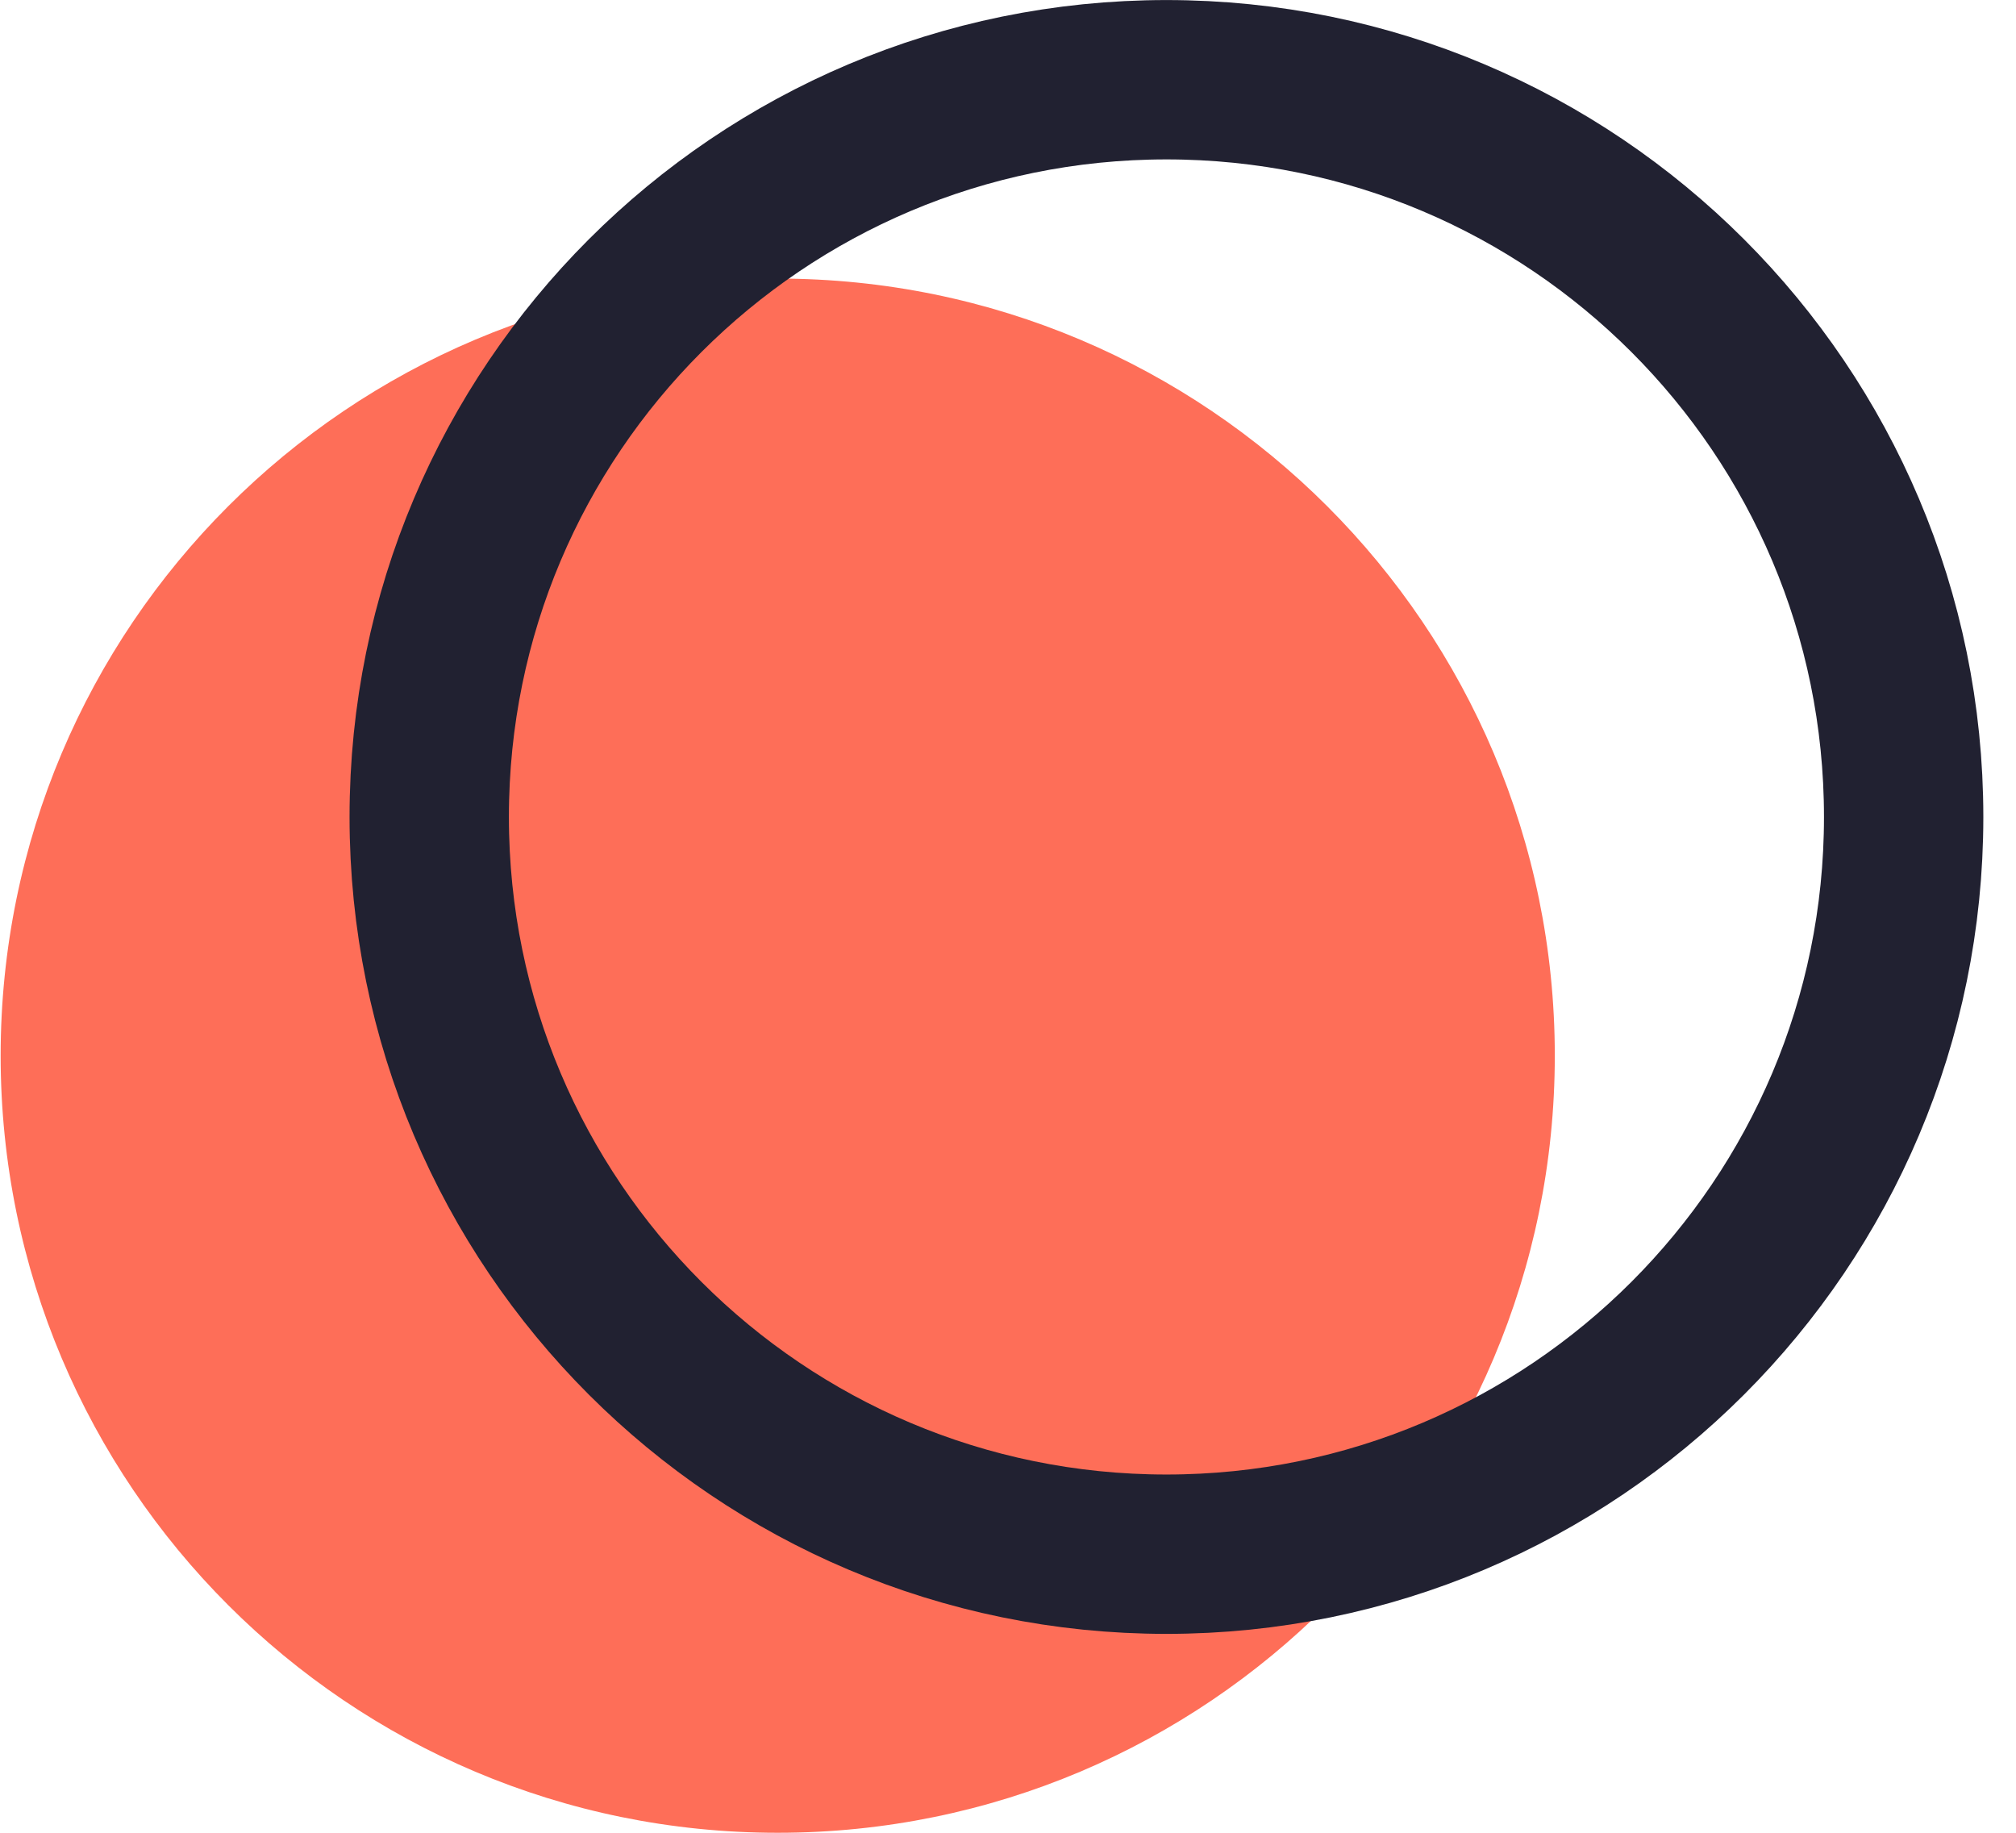
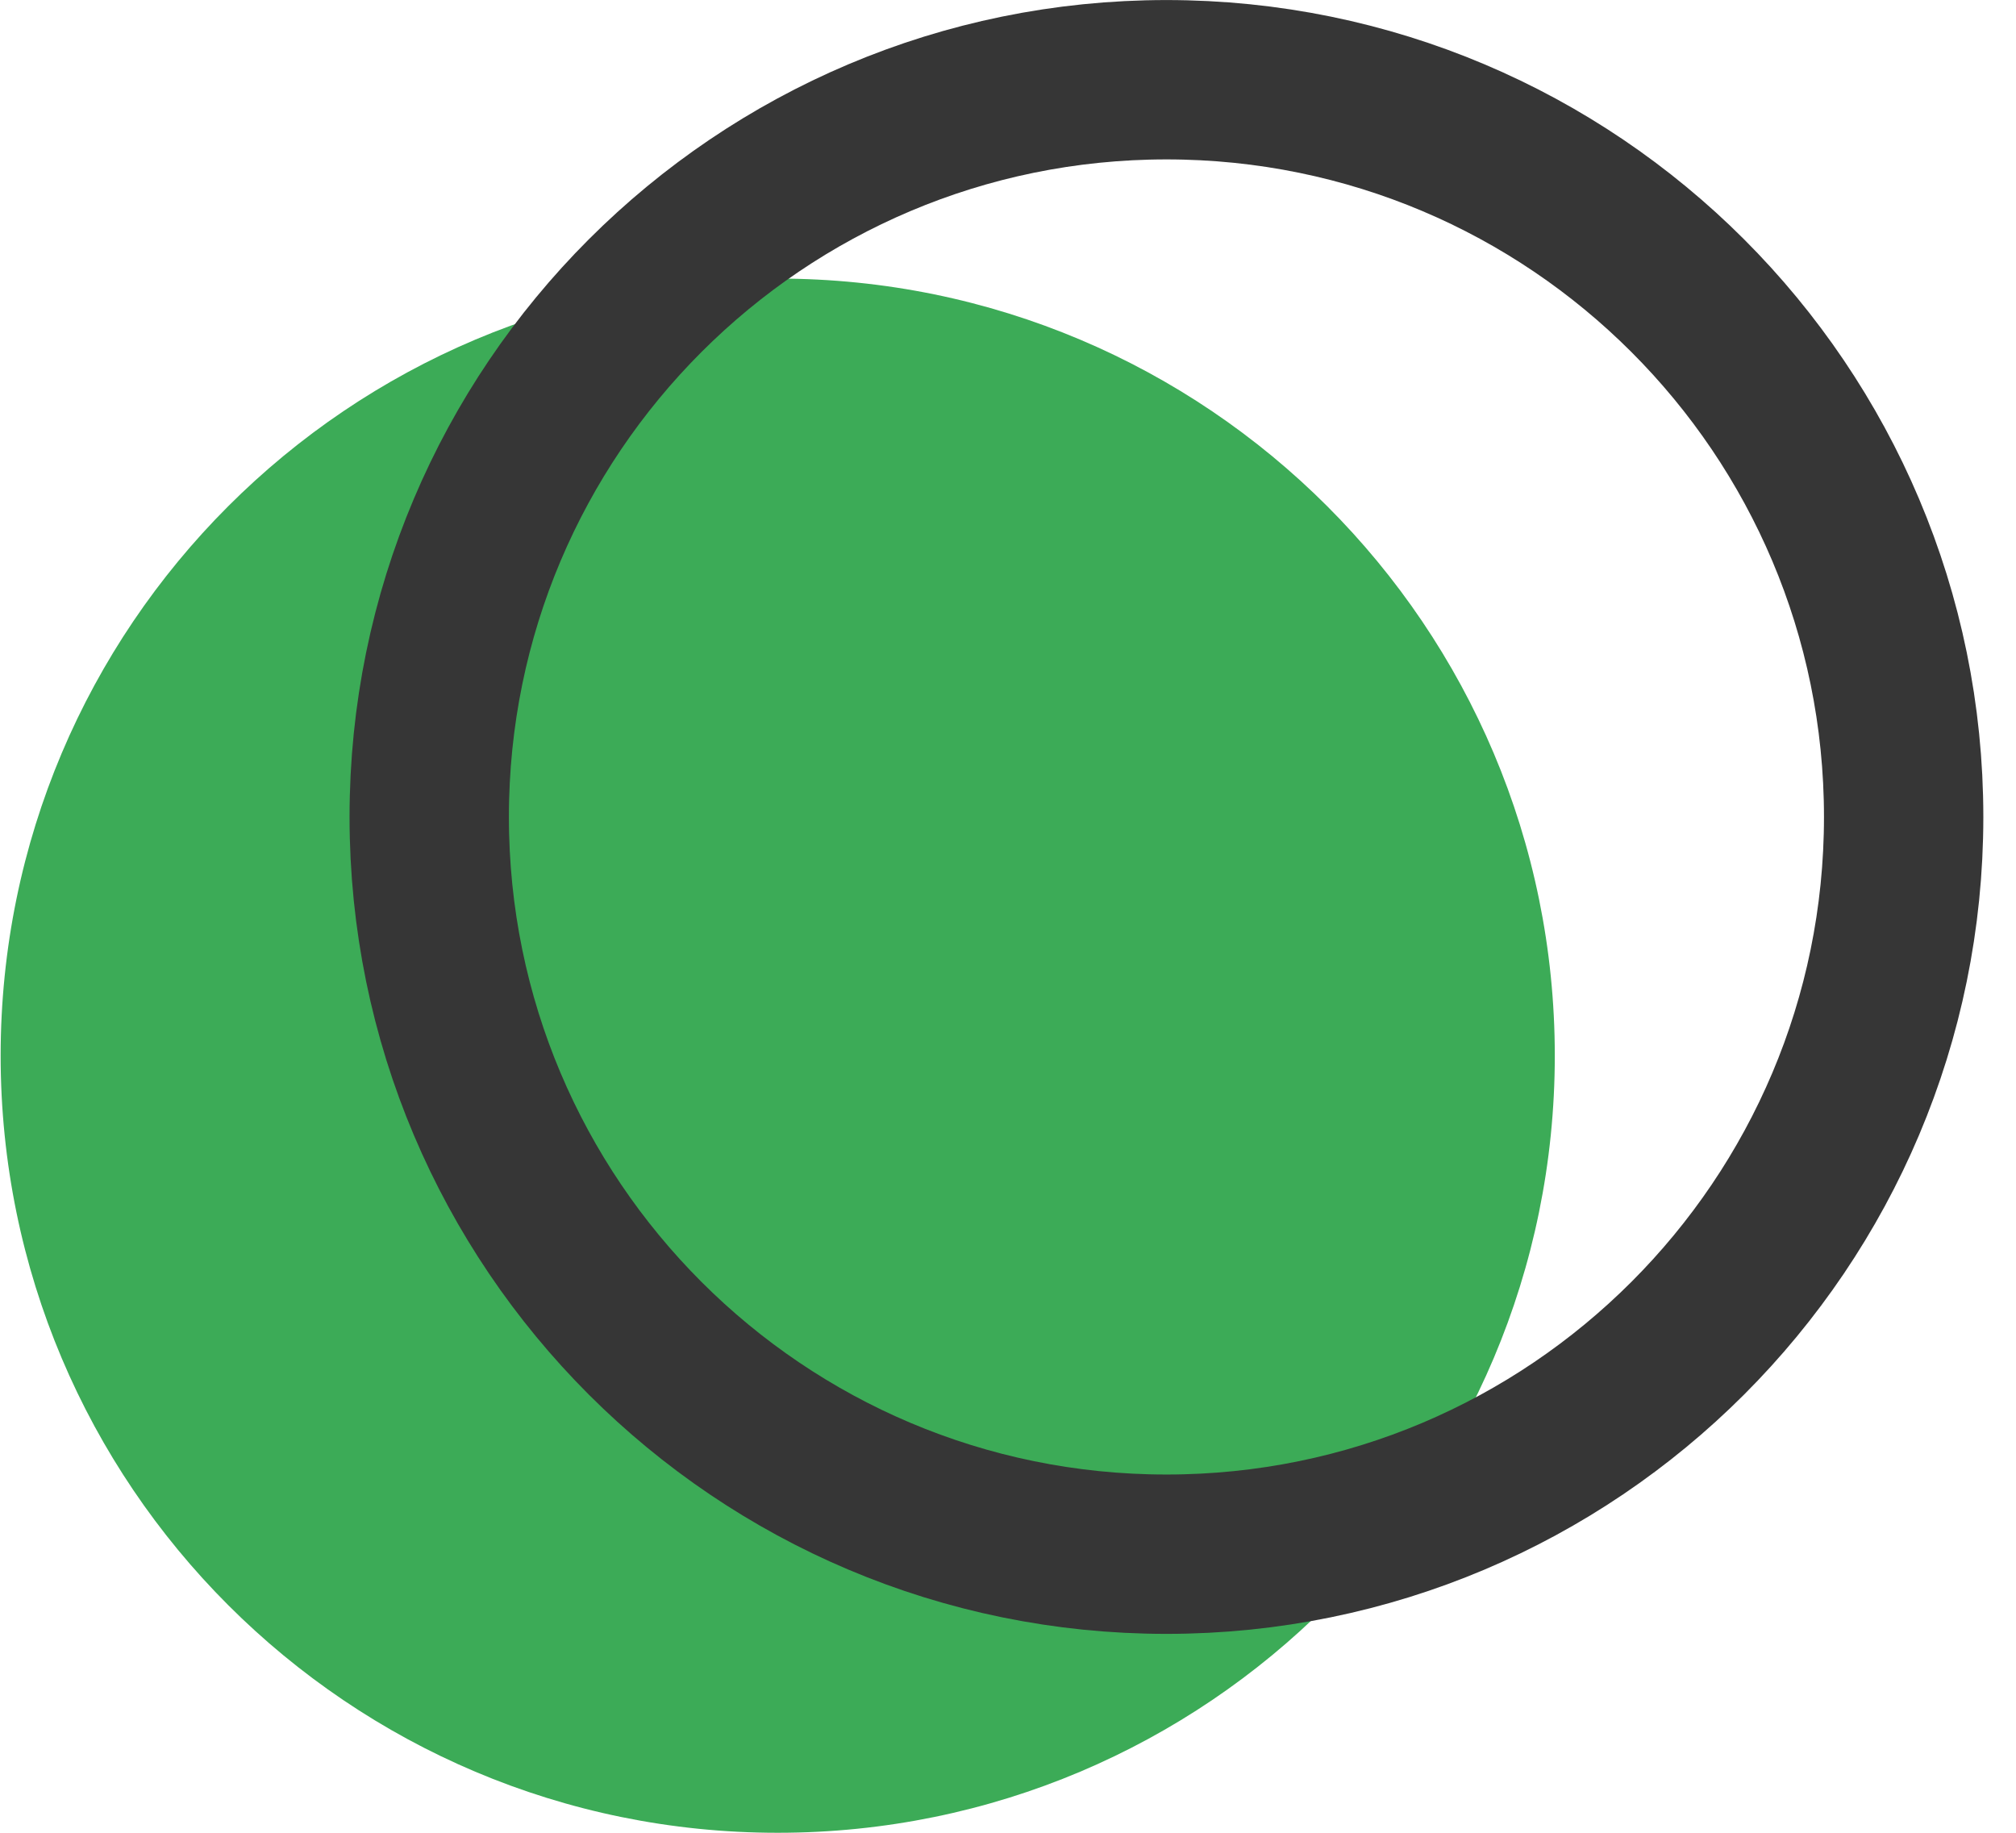
<svg xmlns="http://www.w3.org/2000/svg" width="22" height="20" viewBox="0 0 22 20" fill="none">
-   <ellipse cx="8.487" cy="11.52" rx="8.48" ry="8.48" fill="#FE6E58" />
-   <path d="M20.774 8.915C20.774 13.358 17.172 16.96 12.729 16.96C8.286 16.96 4.684 13.358 4.684 8.915C4.684 4.472 8.286 0.87 12.729 0.87C17.172 0.87 20.774 4.472 20.774 8.915Z" stroke="#212131" stroke-width="1.739" />
+   <ellipse cx="8.487" cy="11.52" rx="8.48" ry="8.48" fill="#3CAB57" />
+   <path d="M20.774 8.915C20.774 13.358 17.172 16.96 12.729 16.96C8.286 16.96 4.684 13.358 4.684 8.915C4.684 4.472 8.286 0.87 12.729 0.87C17.172 0.87 20.774 4.472 20.774 8.915Z" stroke="#363636" stroke-width="1.739" />
</svg>
